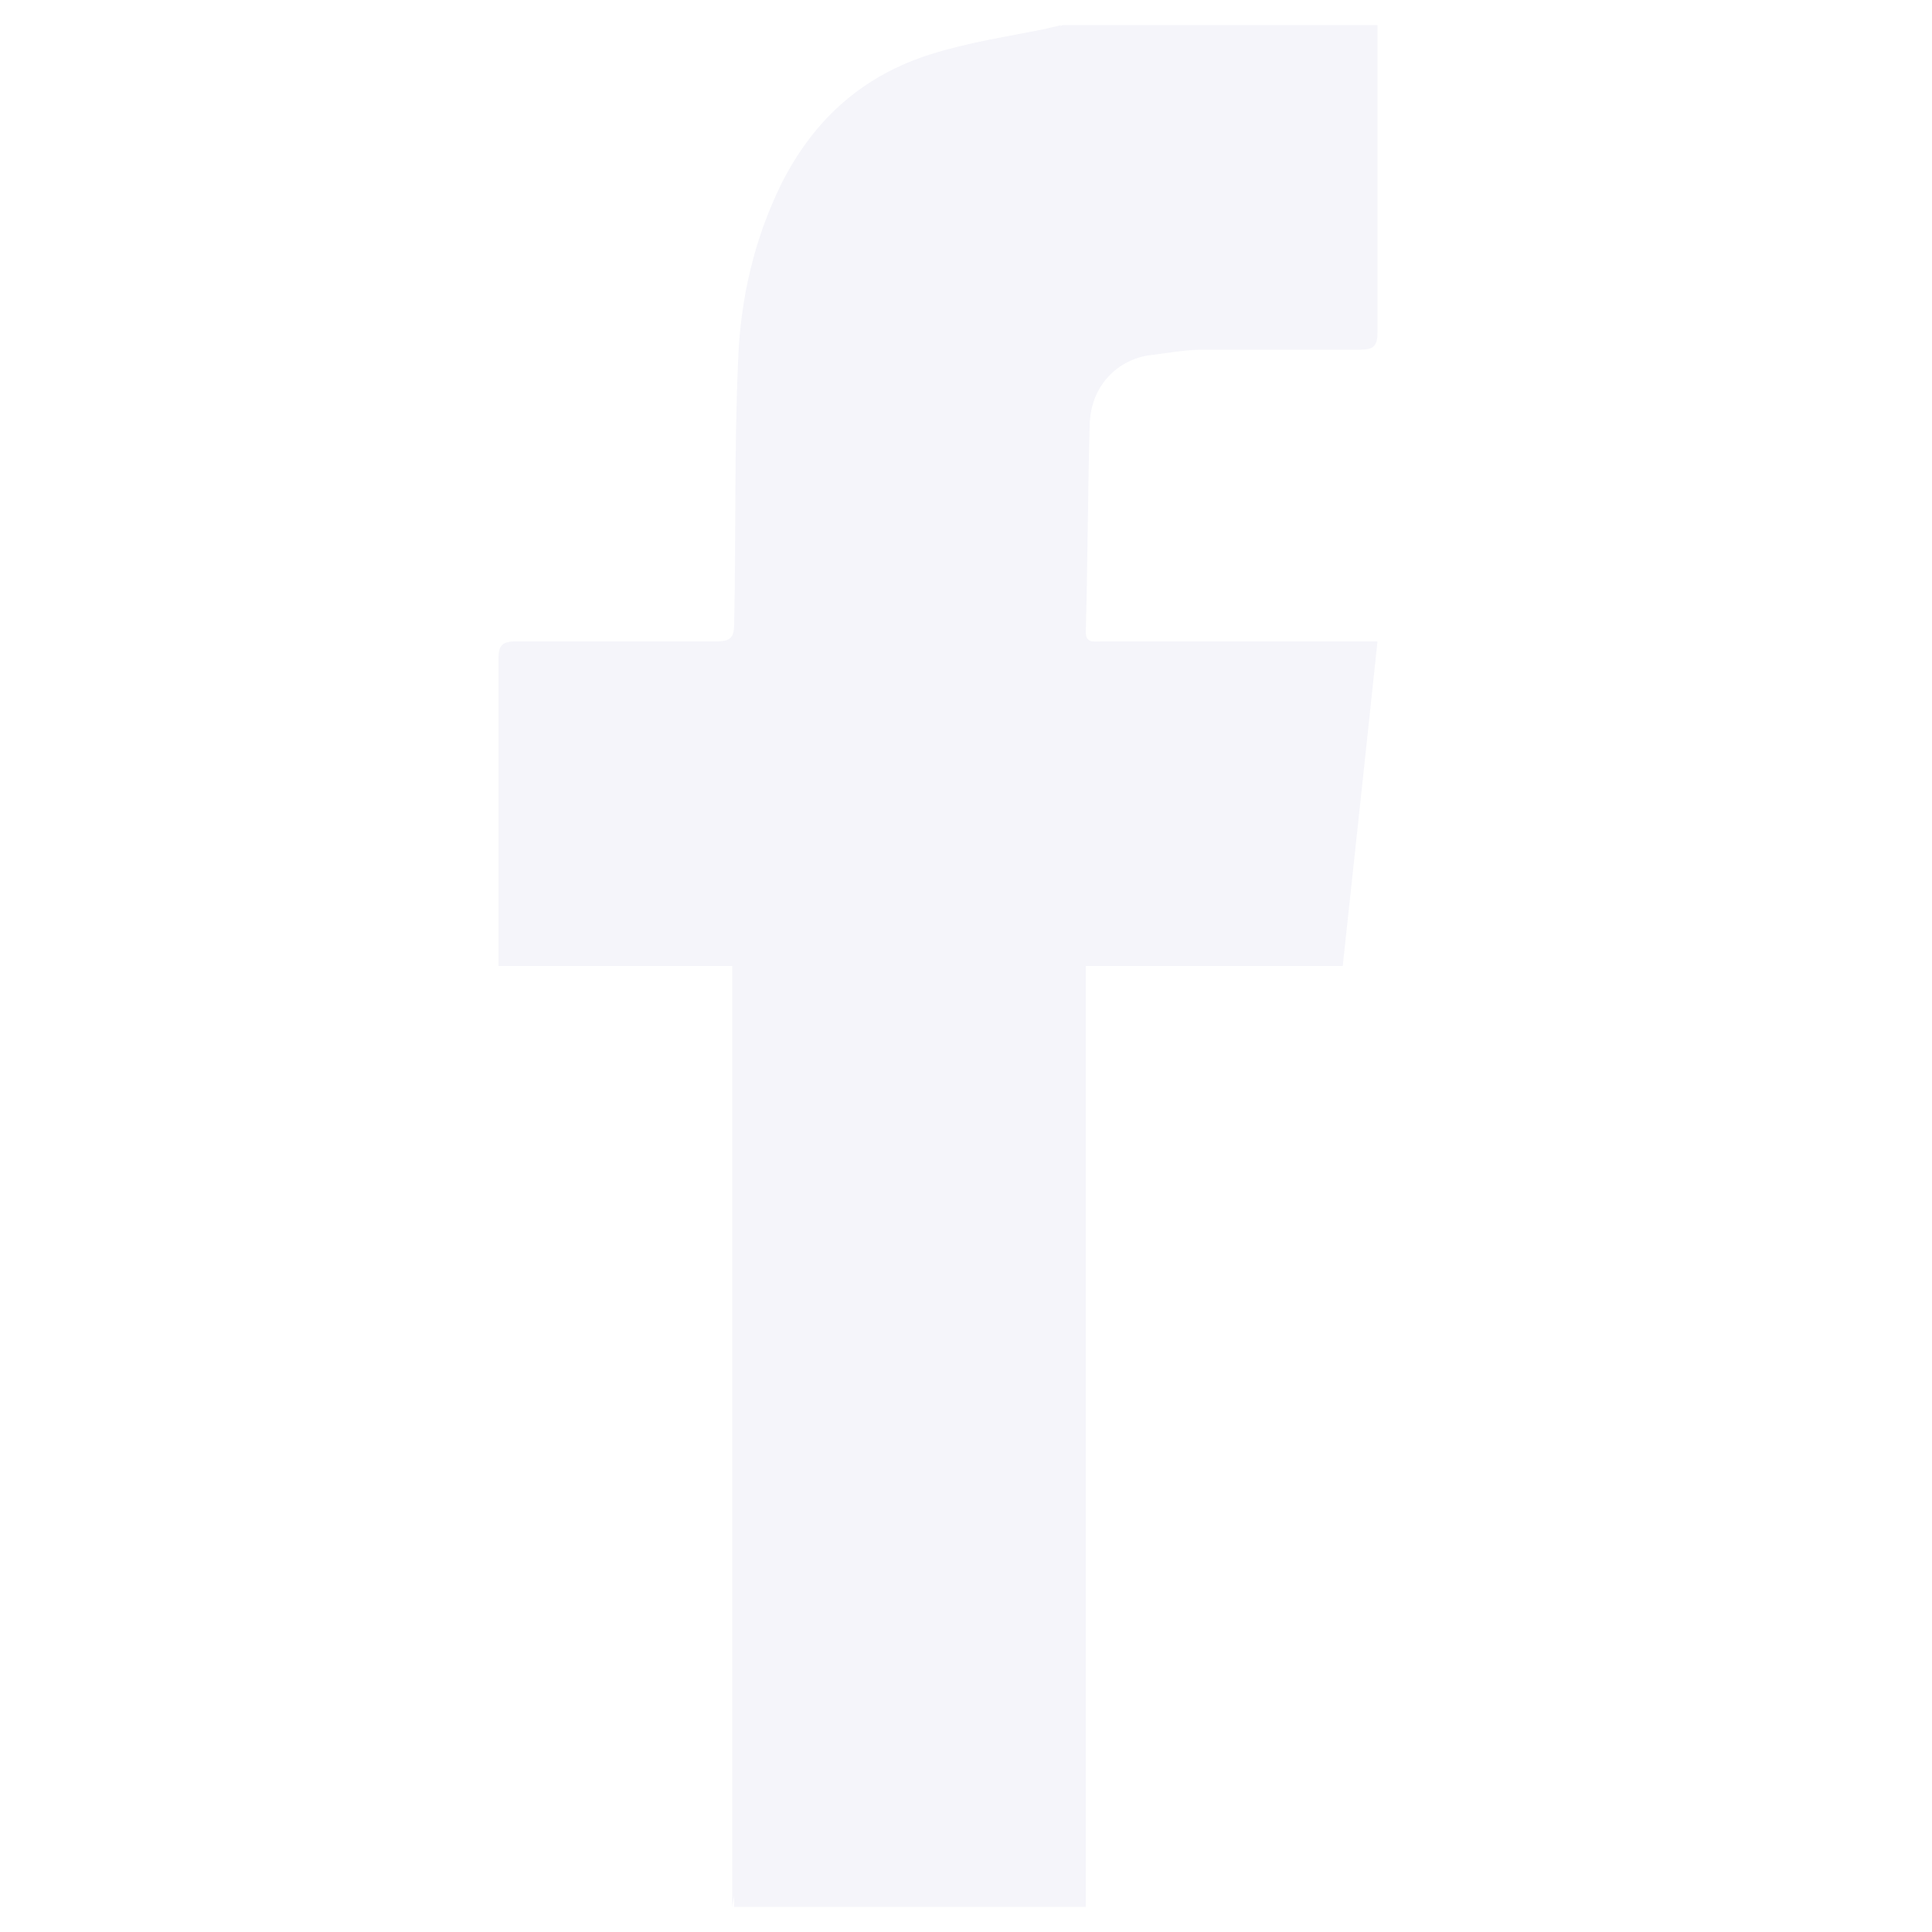
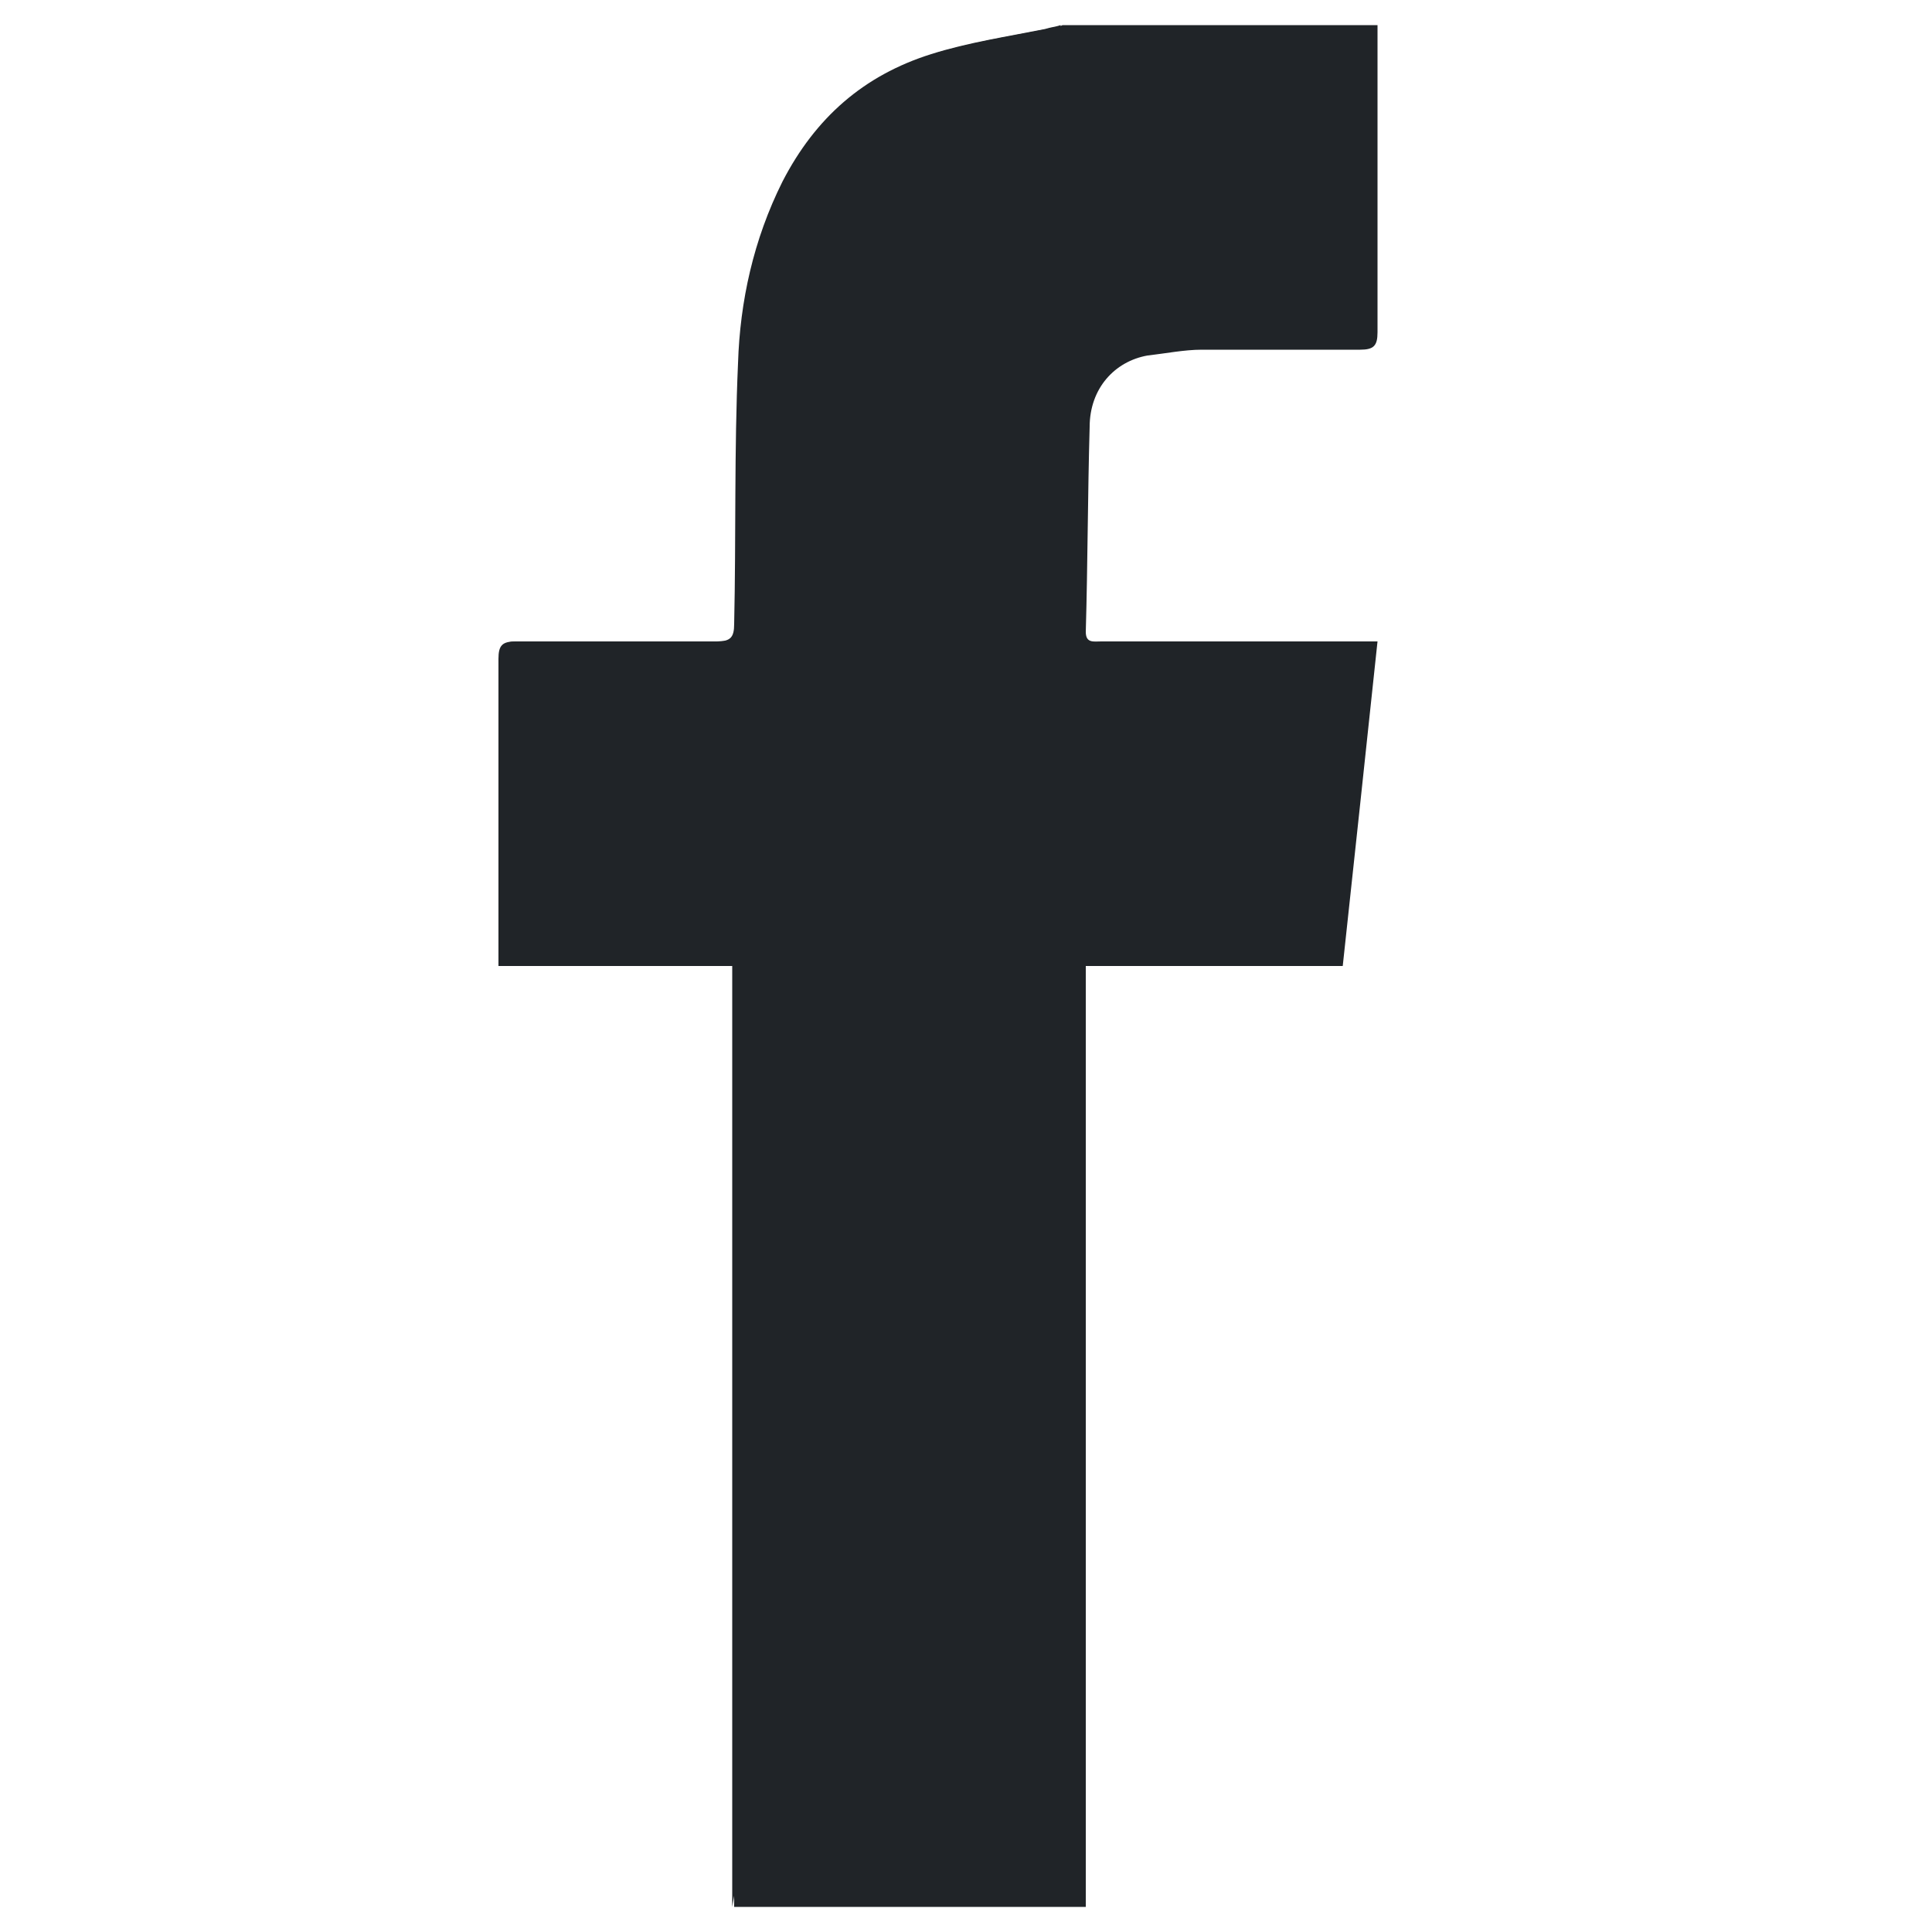
<svg xmlns="http://www.w3.org/2000/svg" version="1.1" id="Layer_1" x="0px" y="0px" width="100px" height="100px" viewBox="0 0 100 100" enable-background="new 0 0 100 100" xml:space="preserve">
  <g>
-     <path fill="#F5F5FA" d="M54.9,1.3c-0.3,0.1-0.5,0.1-0.8,0.2c-2,0.4-4,0.7-5.9,1.3c-3.5,1.1-6,3.3-7.7,6.6c-1.5,3-2.2,6.2-2.3,9.4   c-0.2,4.5-0.1,9-0.2,13.5c0,0.7-0.2,0.9-0.9,0.9c-3.5,0-7,0-10.4,0c-0.7,0-0.9,0.2-0.9,0.9c0,5,0,10.1,0,15.1c0,0.3,0,0.5,0,0.8   c4.1,0,8.1,0,12.1,0c0,0.5,0,0.9,0,1.2c0,14.4,0,28.8,0,43.1c0,1.5,0,2.9,0,4.4" />
-     <path fill="#F5F5FA" d="M71.3,1.3c0,0.3,0,0.6,0,0.9c0,5,0,10,0,15c0,0.7-0.2,0.9-0.9,0.9c-2.7,0-5.4,0-8.2,0   c-0.9,0-1.9,0.2-2.8,0.3c-1.7,0.3-3,1.7-3,3.7c-0.1,3.5-0.1,7.1-0.2,10.6c0,0.6,0.4,0.5,0.8,0.5c4.4,0,8.9,0,13.3,0   c0.3,0,0.6,0,1,0c-0.6,5.7-1.2,11.2-1.8,16.8c-4.5,0-8.8,0-13.3,0c0,0.4,0,0.7,0,1c0,15.6,0,31.2,0,46.8c0,0.3,0,0.6,0,0.9   c-6.1,0-12.1,0-18.2,0c0-1.5,0-2.9,0-4.4c0-14.4,0-28.8,0-43.1c0-0.4,0-0.8,0-1.2c-4.1,0-8.1,0-12.1,0c0-0.3,0-0.6,0-0.8   c0-5,0-10.1,0-15.1c0-0.7,0.2-0.9,0.9-0.9c3.5,0,7,0,10.4,0c0.7,0,0.9-0.2,0.9-0.9c0-4.5,0-9,0.2-13.5c0.1-3.3,0.8-6.5,2.3-9.4   c1.7-3.3,4.3-5.5,7.7-6.6c1.9-0.6,3.9-0.9,5.9-1.3c0.3-0.1,0.6-0.1,0.8-0.2C60.4,1.3,65.8,1.3,71.3,1.3z" />
+     <path fill="#202428" d="M54.9,1.3c-0.3,0.1-0.5,0.1-0.8,0.2c-2,0.4-4,0.7-5.9,1.3c-3.5,1.1-6,3.3-7.7,6.6c-1.5,3-2.2,6.2-2.3,9.4   c-0.2,4.5-0.1,9-0.2,13.5c0,0.7-0.2,0.9-0.9,0.9c-3.5,0-7,0-10.4,0c-0.7,0-0.9,0.2-0.9,0.9c0,5,0,10.1,0,15.1c0,0.3,0,0.5,0,0.8   c4.1,0,8.1,0,12.1,0c0,0.5,0,0.9,0,1.2c0,14.4,0,28.8,0,43.1c0,1.5,0,2.9,0,4.4" />
+     <path fill="#202428" d="M71.3,1.3c0,0.3,0,0.6,0,0.9c0,5,0,10,0,15c0,0.7-0.2,0.9-0.9,0.9c-2.7,0-5.4,0-8.2,0   c-0.9,0-1.9,0.2-2.8,0.3c-1.7,0.3-3,1.7-3,3.7c-0.1,3.5-0.1,7.1-0.2,10.6c0,0.6,0.4,0.5,0.8,0.5c4.4,0,8.9,0,13.3,0   c0.3,0,0.6,0,1,0c-0.6,5.7-1.2,11.2-1.8,16.8c-4.5,0-8.8,0-13.3,0c0,0.4,0,0.7,0,1c0,15.6,0,31.2,0,46.8c0,0.3,0,0.6,0,0.9   c-6.1,0-12.1,0-18.2,0c0-1.5,0-2.9,0-4.4c0-14.4,0-28.8,0-43.1c0-0.4,0-0.8,0-1.2c-4.1,0-8.1,0-12.1,0c0-0.3,0-0.6,0-0.8   c0-5,0-10.1,0-15.1c0-0.7,0.2-0.9,0.9-0.9c3.5,0,7,0,10.4,0c0.7,0,0.9-0.2,0.9-0.9c0-4.5,0-9,0.2-13.5c0.1-3.3,0.8-6.5,2.3-9.4   c1.7-3.3,4.3-5.5,7.7-6.6c1.9-0.6,3.9-0.9,5.9-1.3c0.3-0.1,0.6-0.1,0.8-0.2C60.4,1.3,65.8,1.3,71.3,1.3z" />
  </g>
</svg>
